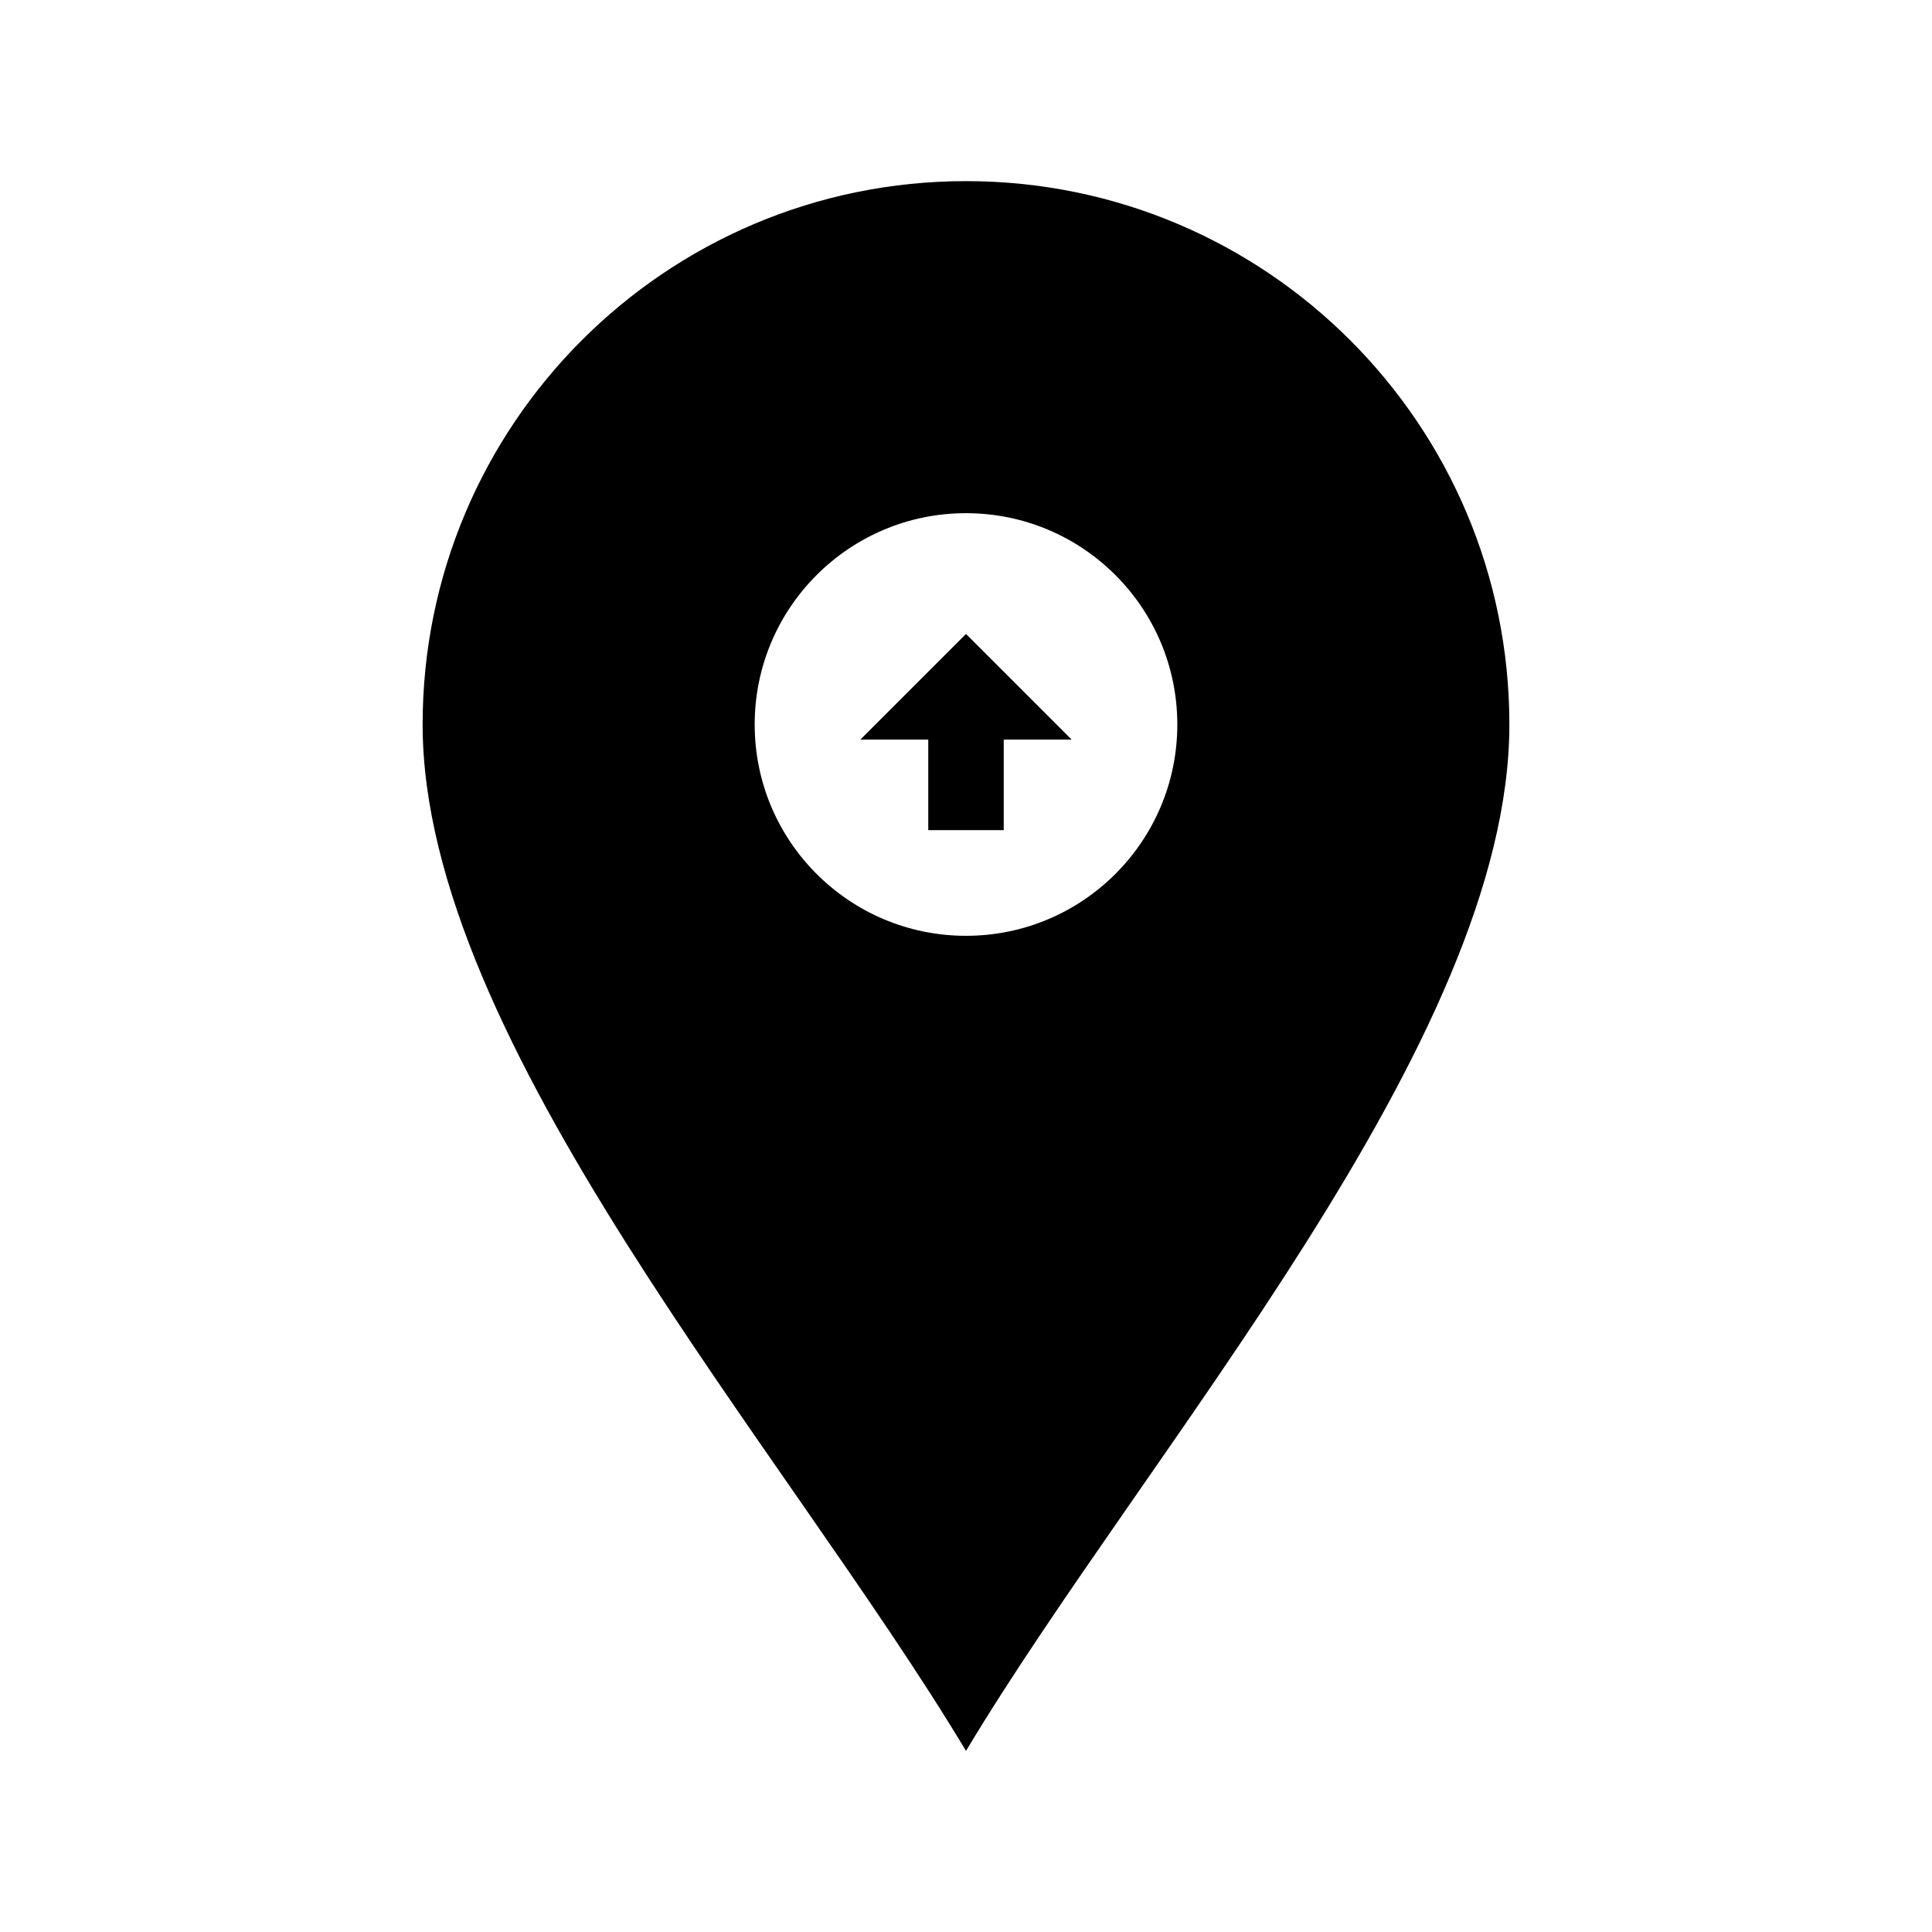
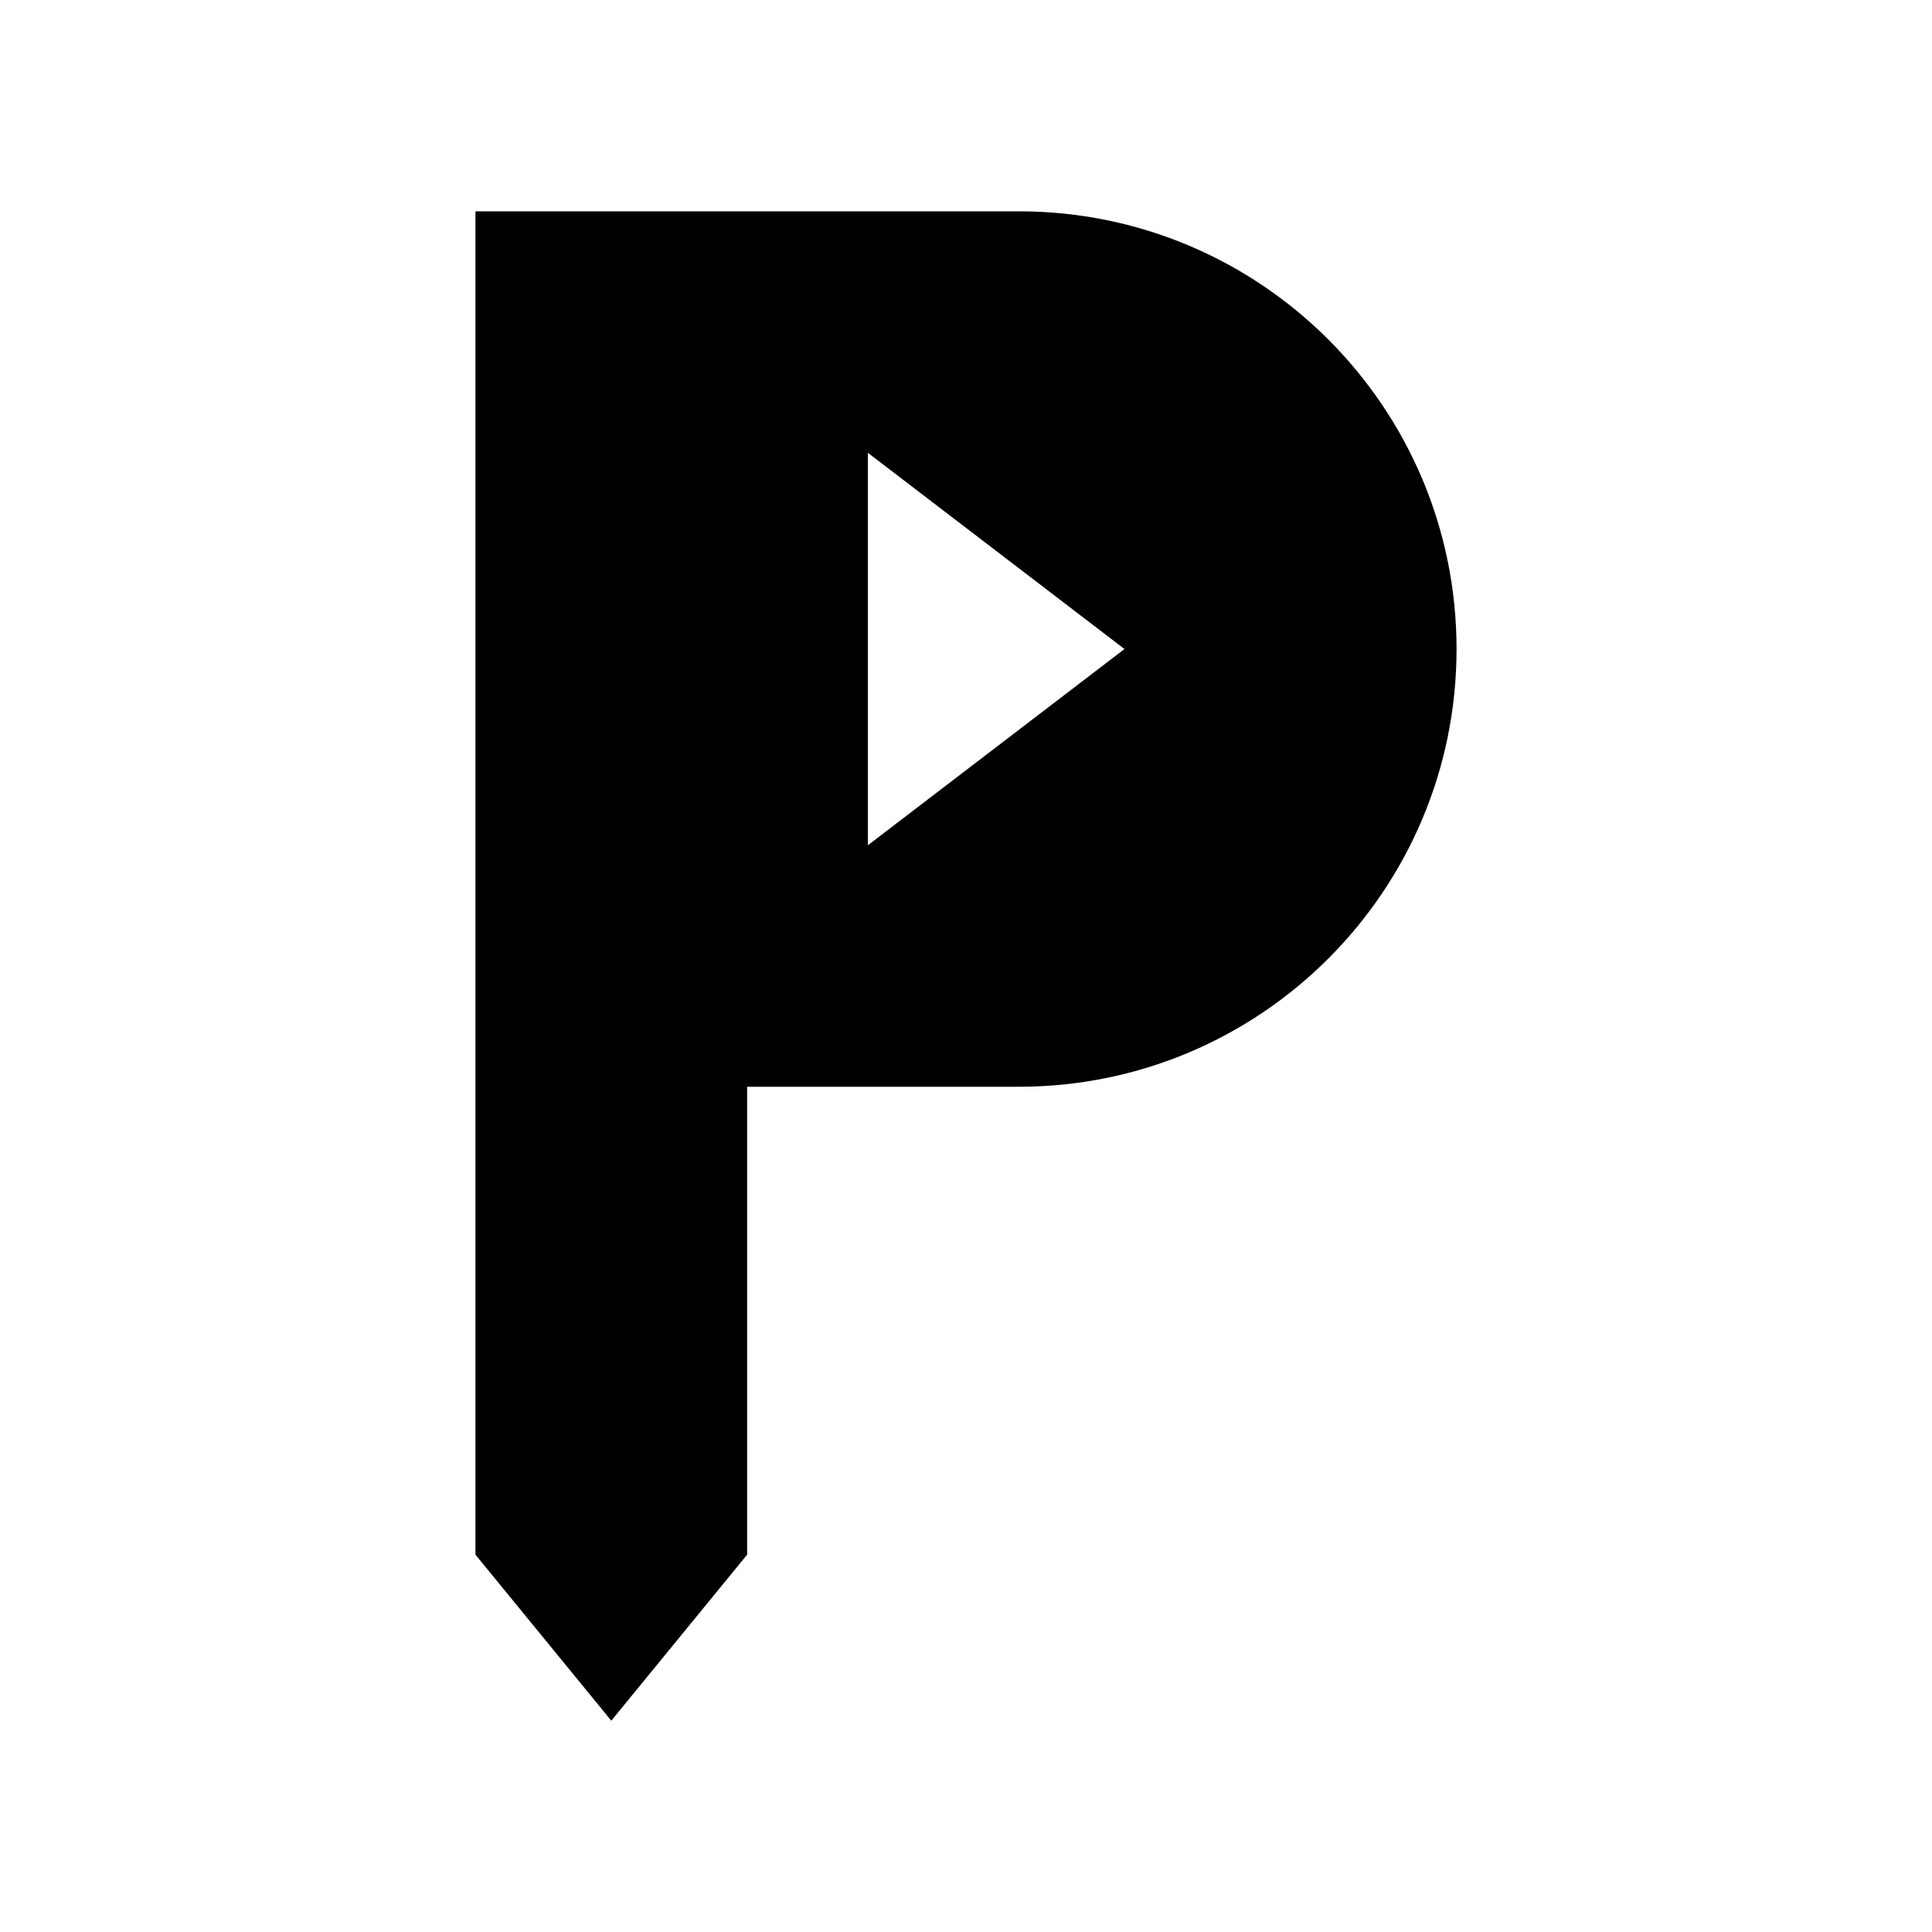
<svg xmlns="http://www.w3.org/2000/svg" viewBox="0 0 256 256" width="256" height="256">
-   <path fill="#000000" fill-rule="evenodd" d="M128,24 C167.765,24 200,56.235 200,96 C200,138 152,192 128,232 C104,192 56,138 56,96 C56,56.235 88.235,24 128,24 Z M128,68 C112.536,68 100,80.536 100,96 C100,111.464 112.536,124 128,124 C143.464,124 156,111.464 156,96 C156,80.536 143.464,68 128,68 Z M128,84 L142,98 L133,98 L133,110 L123,110 L123,98 L114,98 Z" />
+   <path fill="#000000" fill-rule="evenodd" d="M63,28 L135,28 C167.033,28 193,53.967 193,86 C193,118.033 167.033,144 135,144 L99,144 L99,206 L81,228 L63,206 Z M115,60 L149,86 L115,112 Z" />
</svg>
